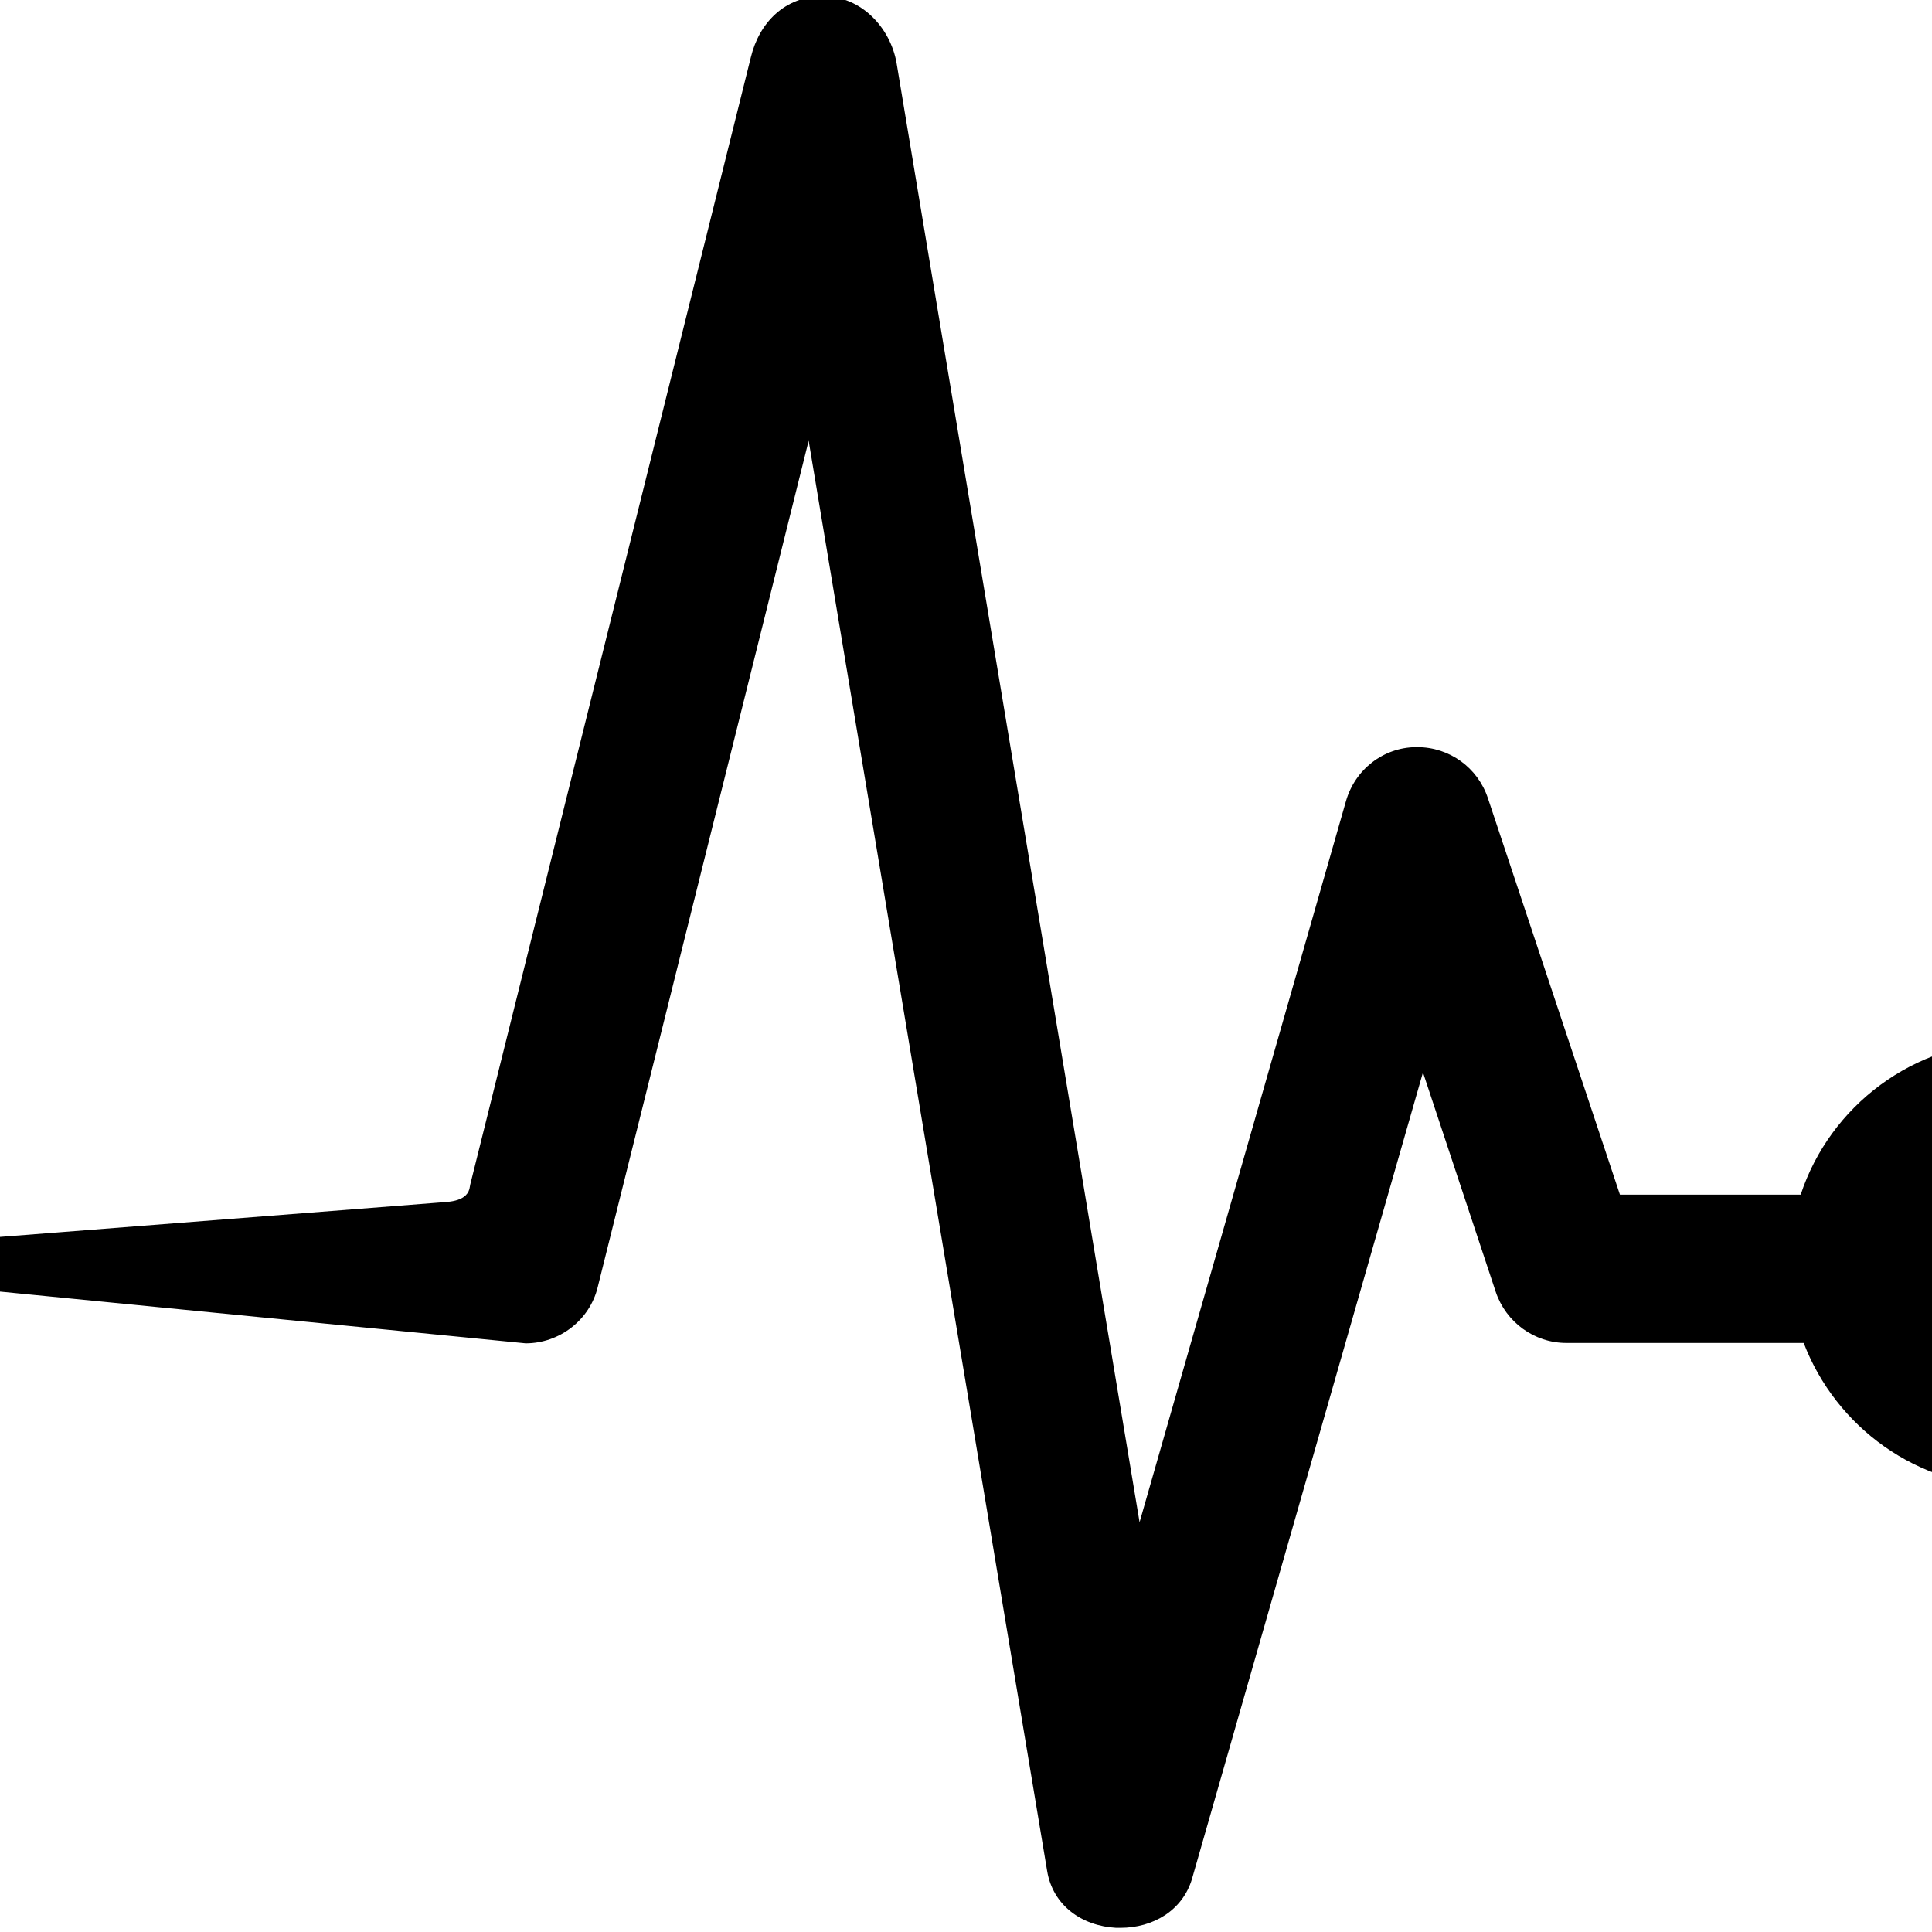
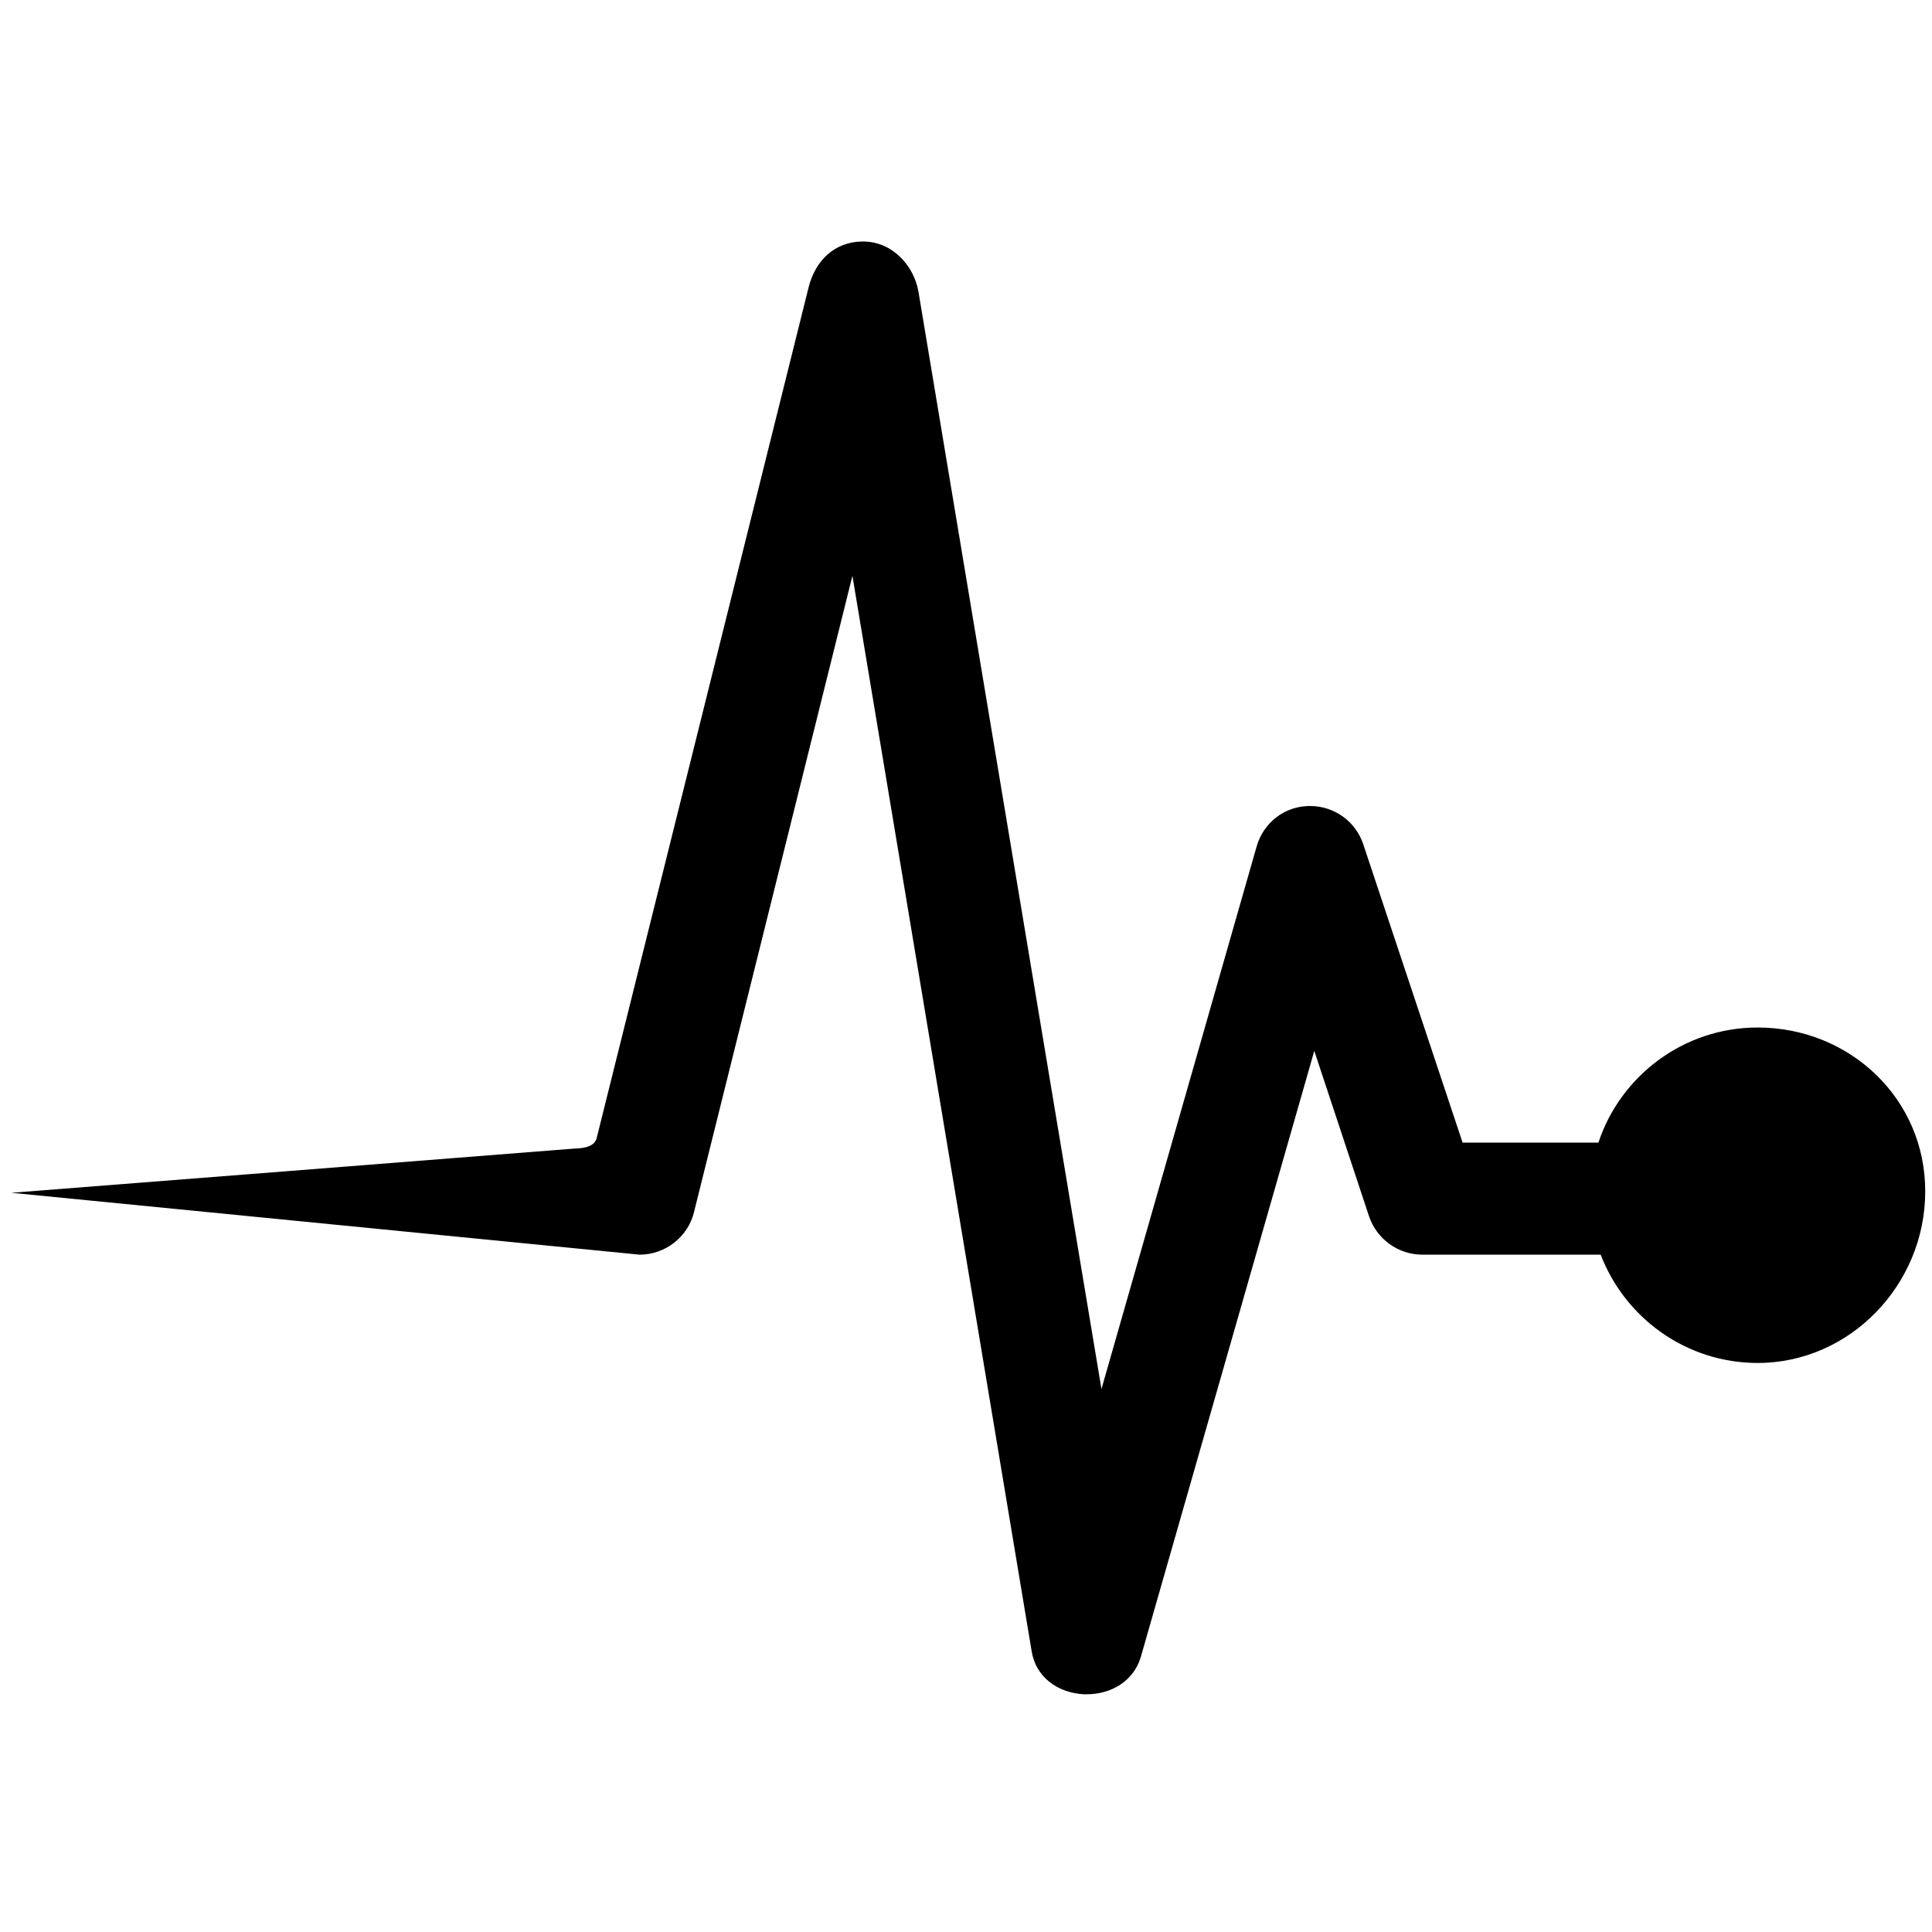
<svg xmlns="http://www.w3.org/2000/svg" version="1.1" id="Layer_1" x="0px" y="0px" width="512px" height="512px" viewBox="0 0 512 512" style="enable-background:new 0 0 512 512;" xml:space="preserve">
-   <path d="M533.3,276c-26.2,0-48.4,17.2-56.1,40.6h-47.9l-35-105.1c-2.7-8.1-10.2-13.5-18.7-13.5c-0.1,0-0.2,0-0.4,0  c-8.6,0.1-16.1,5.9-18.5,14.3L302,403.4L237.6,16.7C236,7.5,228.4-1,218.1-1c-10.2,0-16.9,7.1-19.1,16.1L124.6,314  c0,0,0.2-1-0.2,1.1c-1,3.6-6.3,3.4-8.1,3.6c-4.7,0.4-198.4,15.5-198.4,15.5L139.3,356c9,0,17-6.2,19.1-14.9l55.9-224.3l63.2,379  c1.5,9.1,9.1,14.6,18.3,15.1c0.4,0,0.7,0,1.1,0c8.7,0,16.5-4.6,19-13l61.2-213.7l19.3,58.2c2.7,8,10.2,13.5,18.7,13.5H478  c8.5,22.2,30,38.2,55.3,38.2c32.6,0,59.1-27.7,59.1-60.3C592.4,301.2,565.9,276,533.3,276z" />
+   <path d="M465.8,272.3c-19.7,0-36.4,12.9-42.2,30.5h-36l-26.3-79c-2-6.1-7.7-10.2-14.1-10.2c-0.1,0-0.2,0-0.3,0  c-6.5,0.1-12.1,4.4-13.9,10.8l-41.1,143.7L243.4,77.3c-1.2-6.9-6.9-13.3-14.7-13.3c-7.7,0-12.7,5.3-14.4,12.1l-56,224.8  c0,0,0.2-0.8-0.2,0.8c-0.8,2.7-4.7,2.6-6.1,2.7C148.7,304.7,3,316.1,3,316.1l166.5,16.4c6.8,0,12.8-4.7,14.4-11.2l42-168.7l47.5,285  c1.1,6.8,6.8,11,13.8,11.4c0.3,0,0.5,0,0.8,0c6.5,0,12.4-3.5,14.3-9.8l46-160.7l14.5,43.8c2,6,7.7,10.2,14.1,10.2h47.3  c6.4,16.7,22.6,28.7,41.6,28.7c24.5,0,44.4-20.8,44.4-45.4C510.3,291.3,490.3,272.3,465.8,272.3z" />
</svg>
